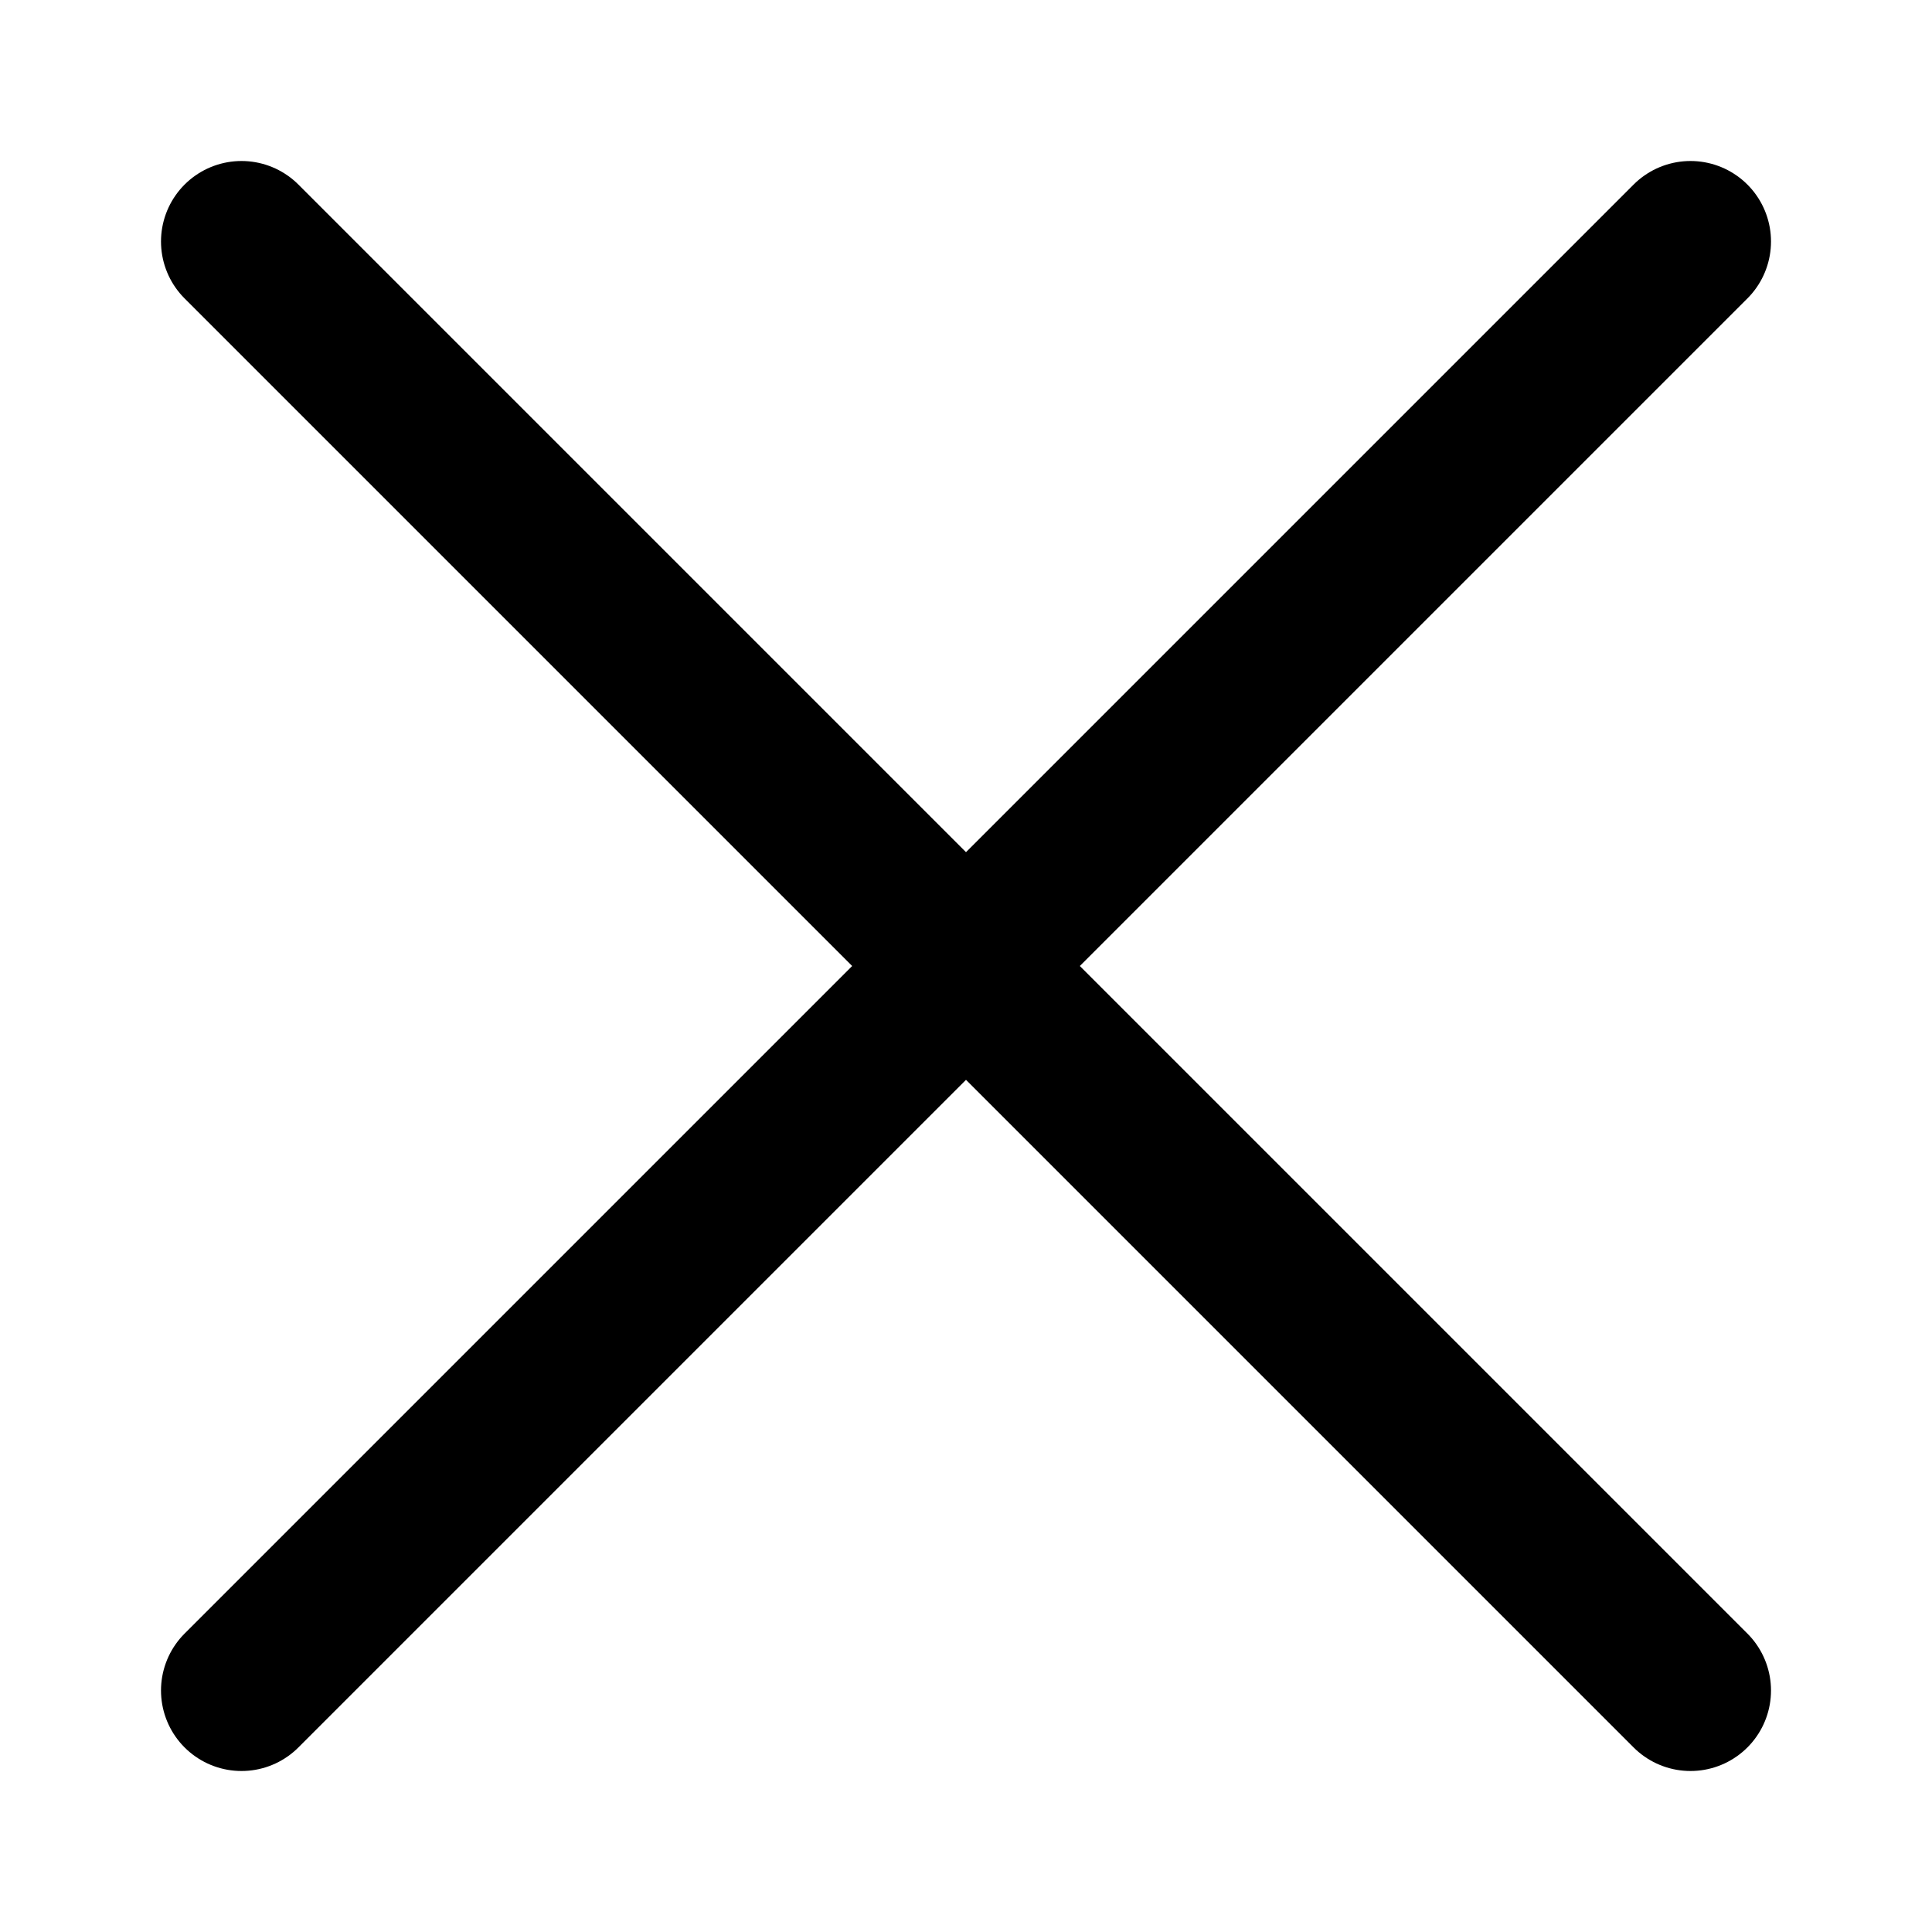
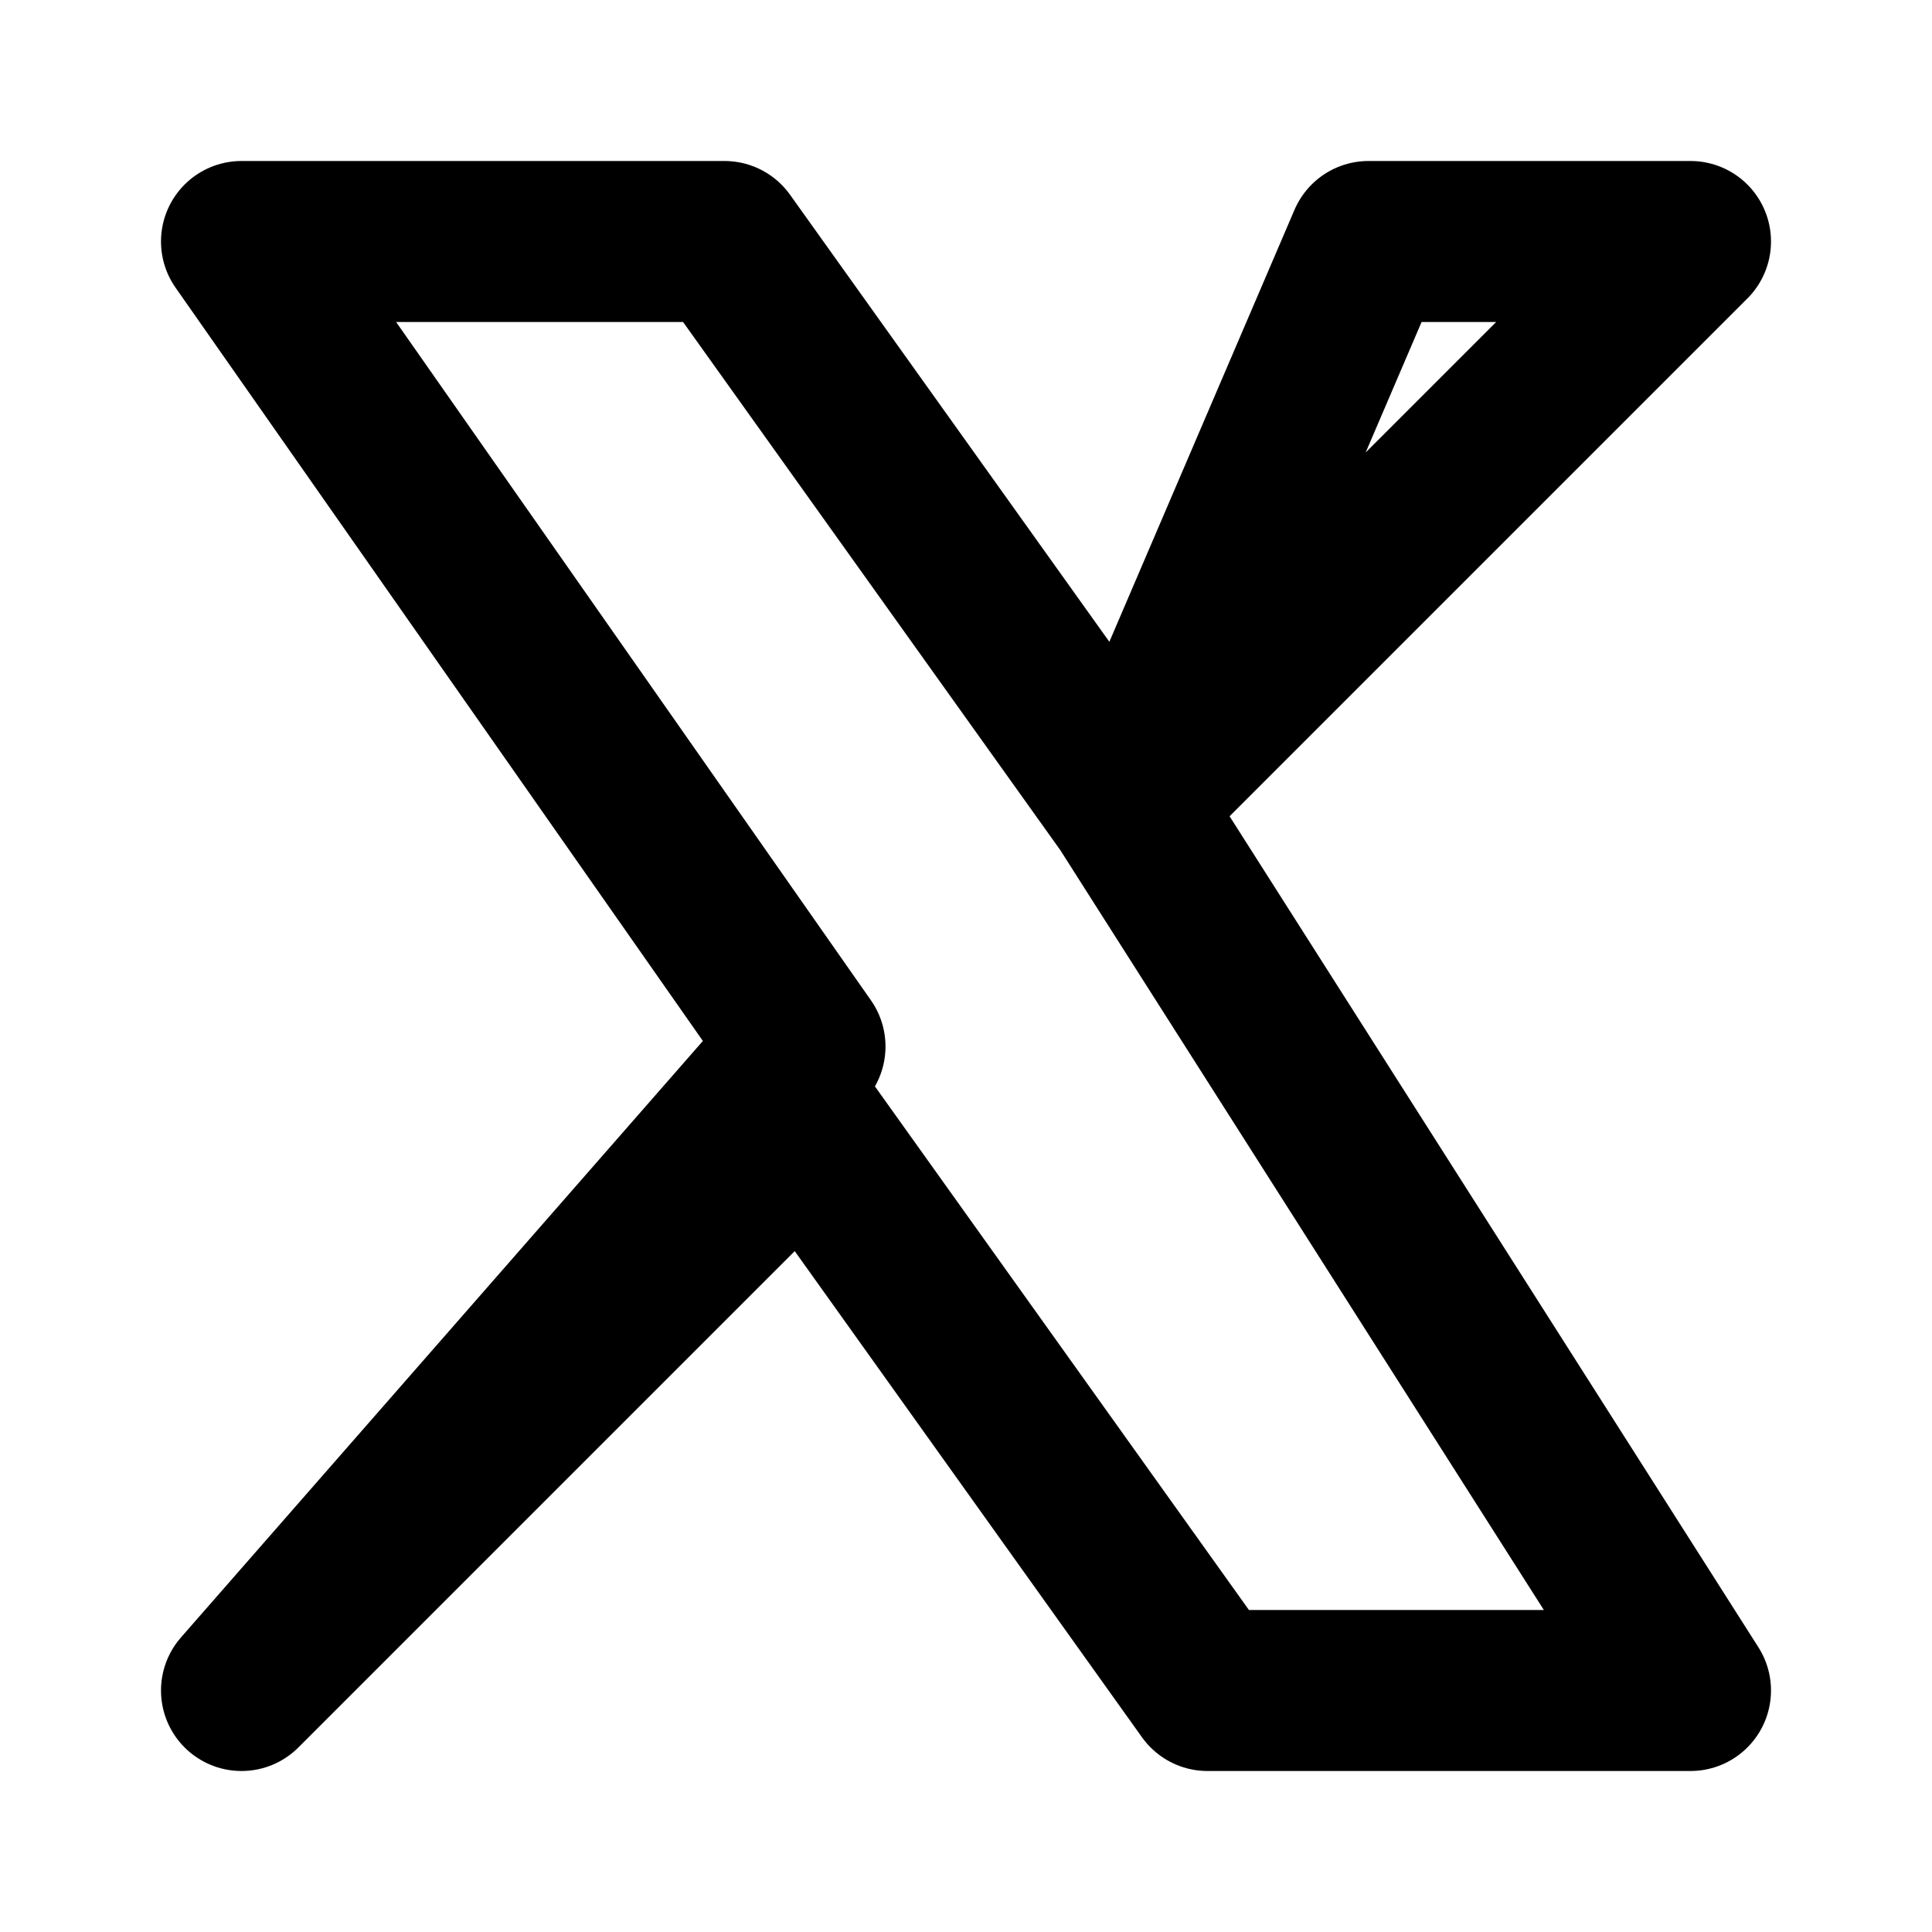
<svg xmlns="http://www.w3.org/2000/svg" width="20" height="20" viewBox="0 0 24 24" fill="none" stroke="currentColor" stroke-width="2" stroke-linecap="round" stroke-linejoin="round">
-   <path d="M3 3L21 21M21 3L3 21" />
+   <path d="M17 3H21L14 10L21 21H15L10 14L3 21H3L10 13L3 3H9L14 10L17 3Z" />
</svg>
